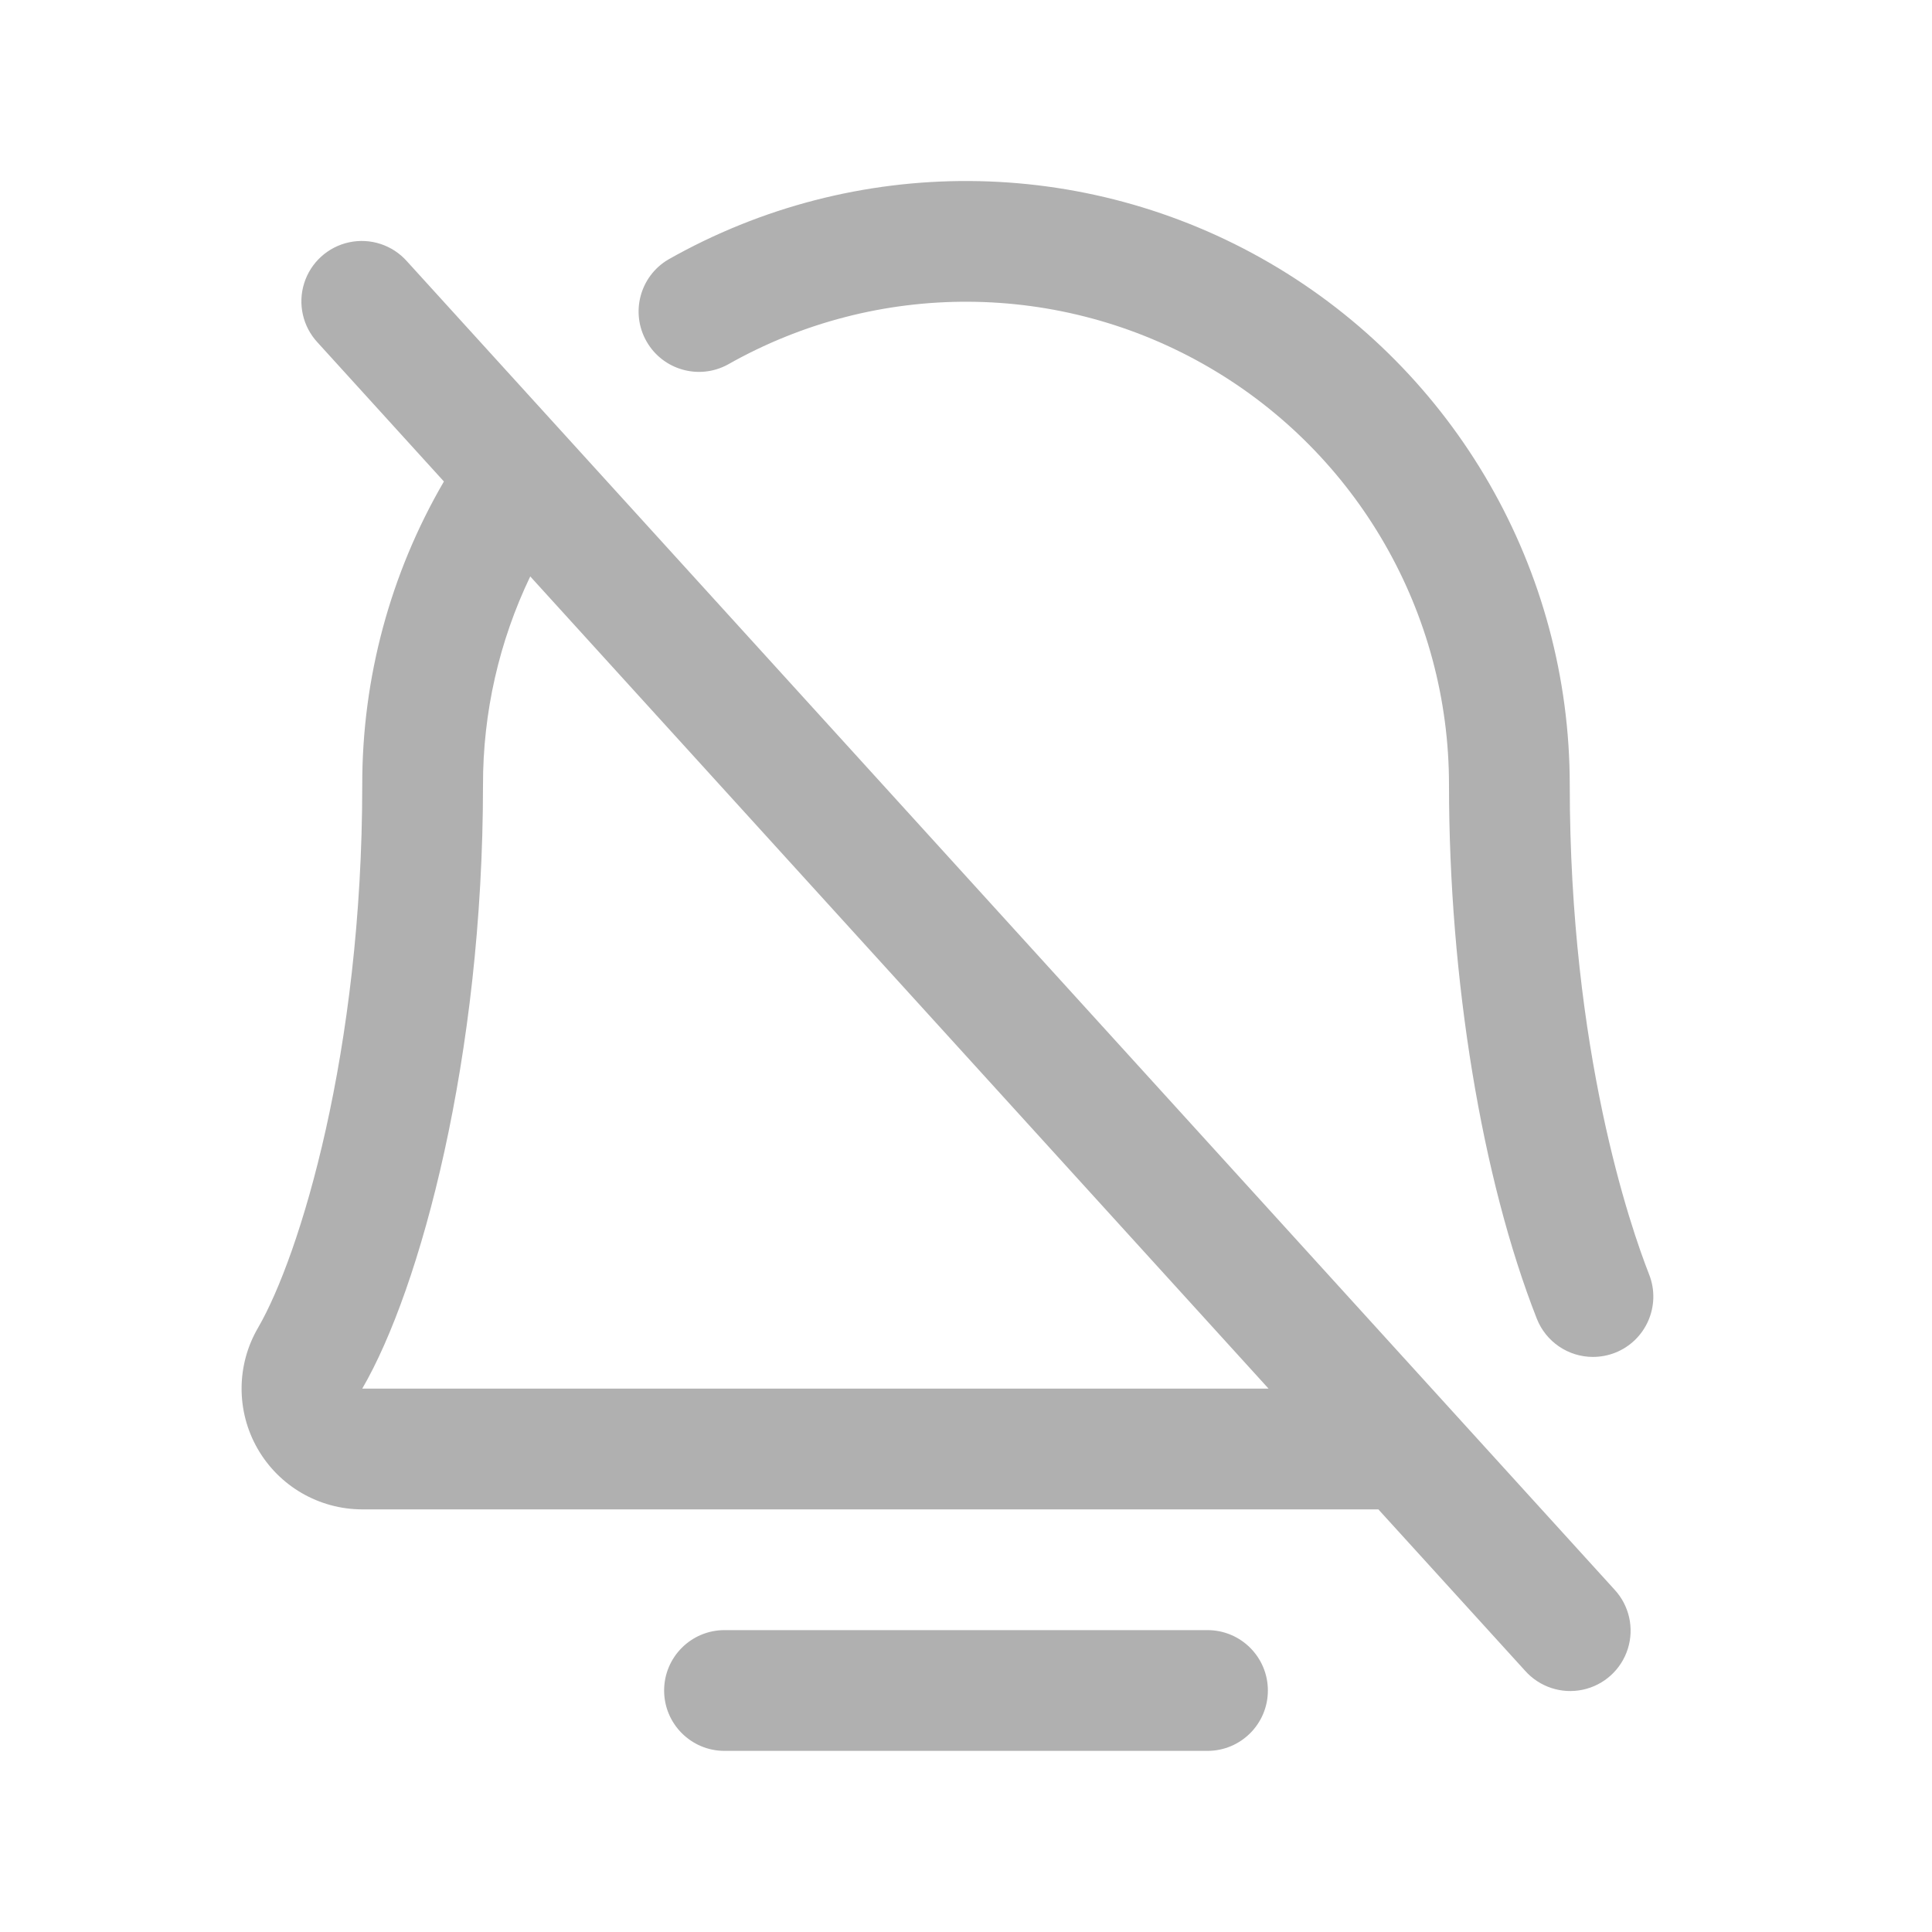
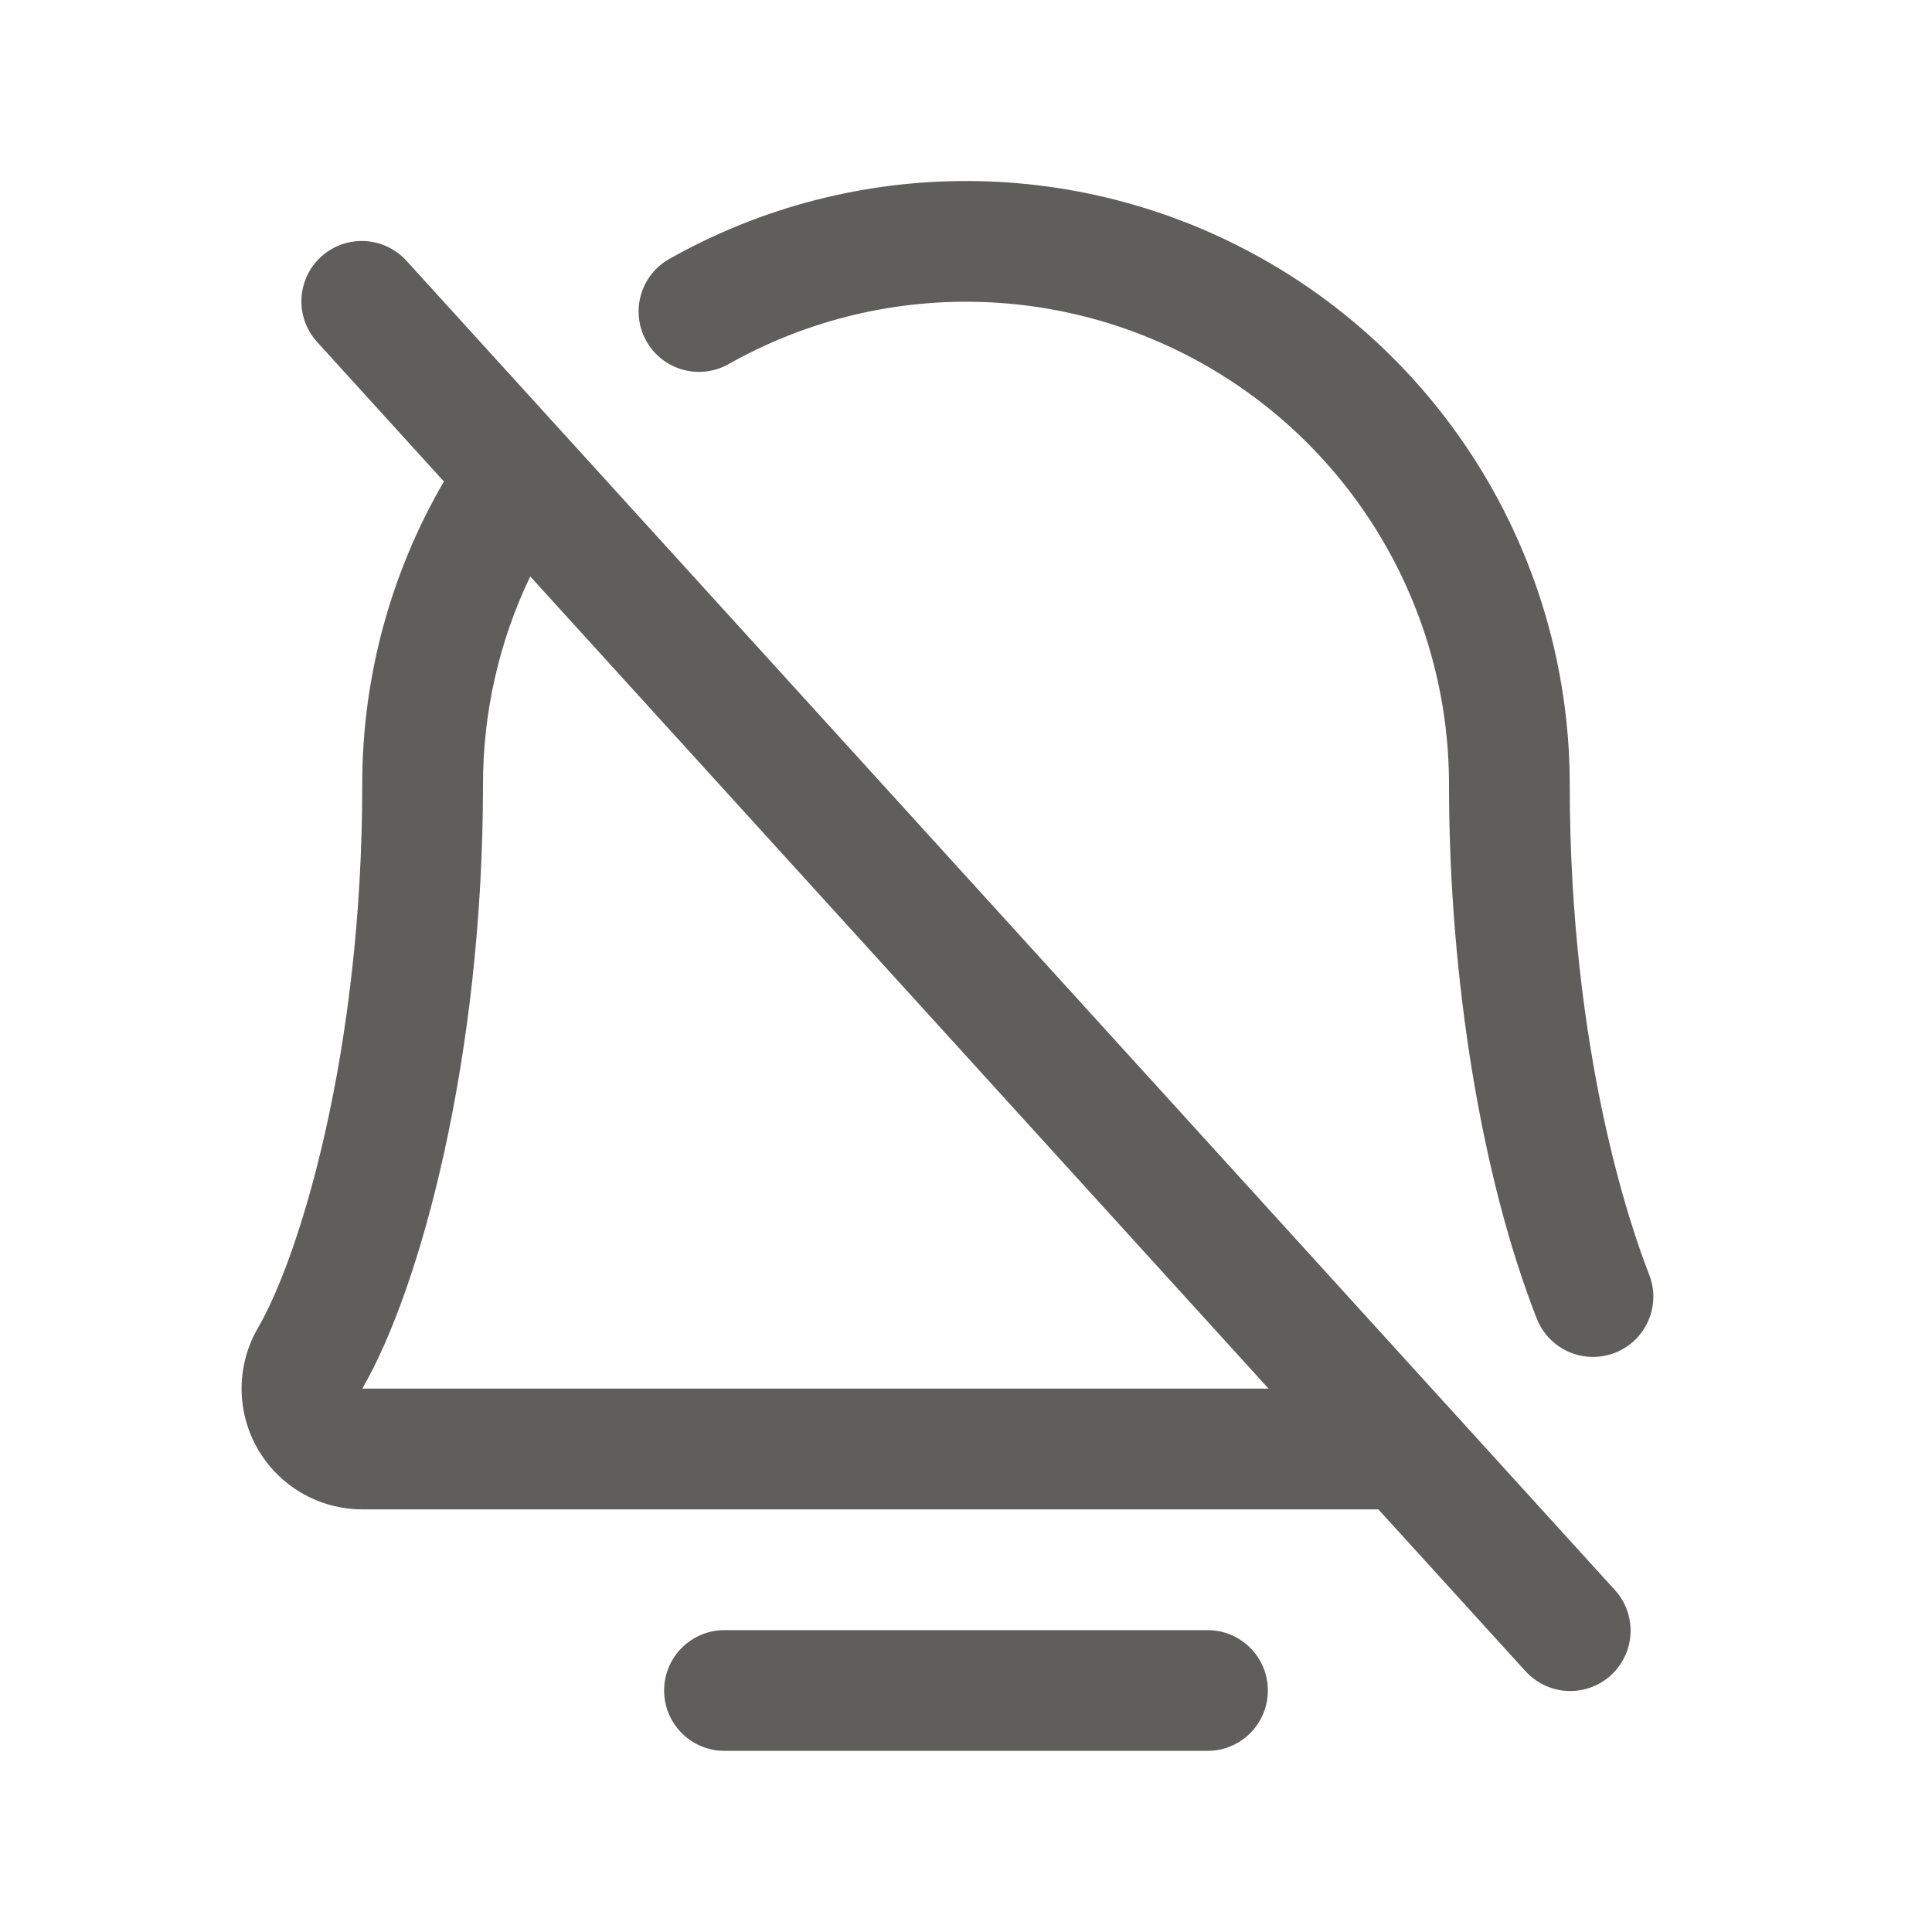
- <svg xmlns="http://www.w3.org/2000/svg" viewBox="0 0 256 256" fill="#b0b0b0">
+ <svg xmlns="http://www.w3.org/2000/svg" viewBox="0 0 256 256" fill="#5f5e5a">
  <path d="M53.92,34.62A8,8,0,1,0,42.08,45.38L58.82,63.8A79.59,79.59,0,0,0,48,104c0,35.34-8.26,62.38-13.81,71.94A16,16,0,0,0,48,200H182.64l19.44,21.38a8,8,0,1,0,11.84-10.76ZM48,184c7.7-13.24,16-43.92,16-80a63.65,63.65,0,0,1,6.26-27.62L168.09,184Zm120,40a8,8,0,0,1-8,8H96a8,8,0,0,1,0-16h64A8,8,0,0,1,168,224Zm46-44.75a8.13,8.13,0,0,1-2.93.55,8,8,0,0,1-7.44-5.08C196.35,156.19,192,129.75,192,104A64,64,0,0,0,96.43,48.31a8,8,0,0,1-7.9-13.91A80,80,0,0,1,208,104c0,35.35,8.05,58.59,10.52,64.88A8,8,0,0,1,214,179.25Z" />
</svg>
